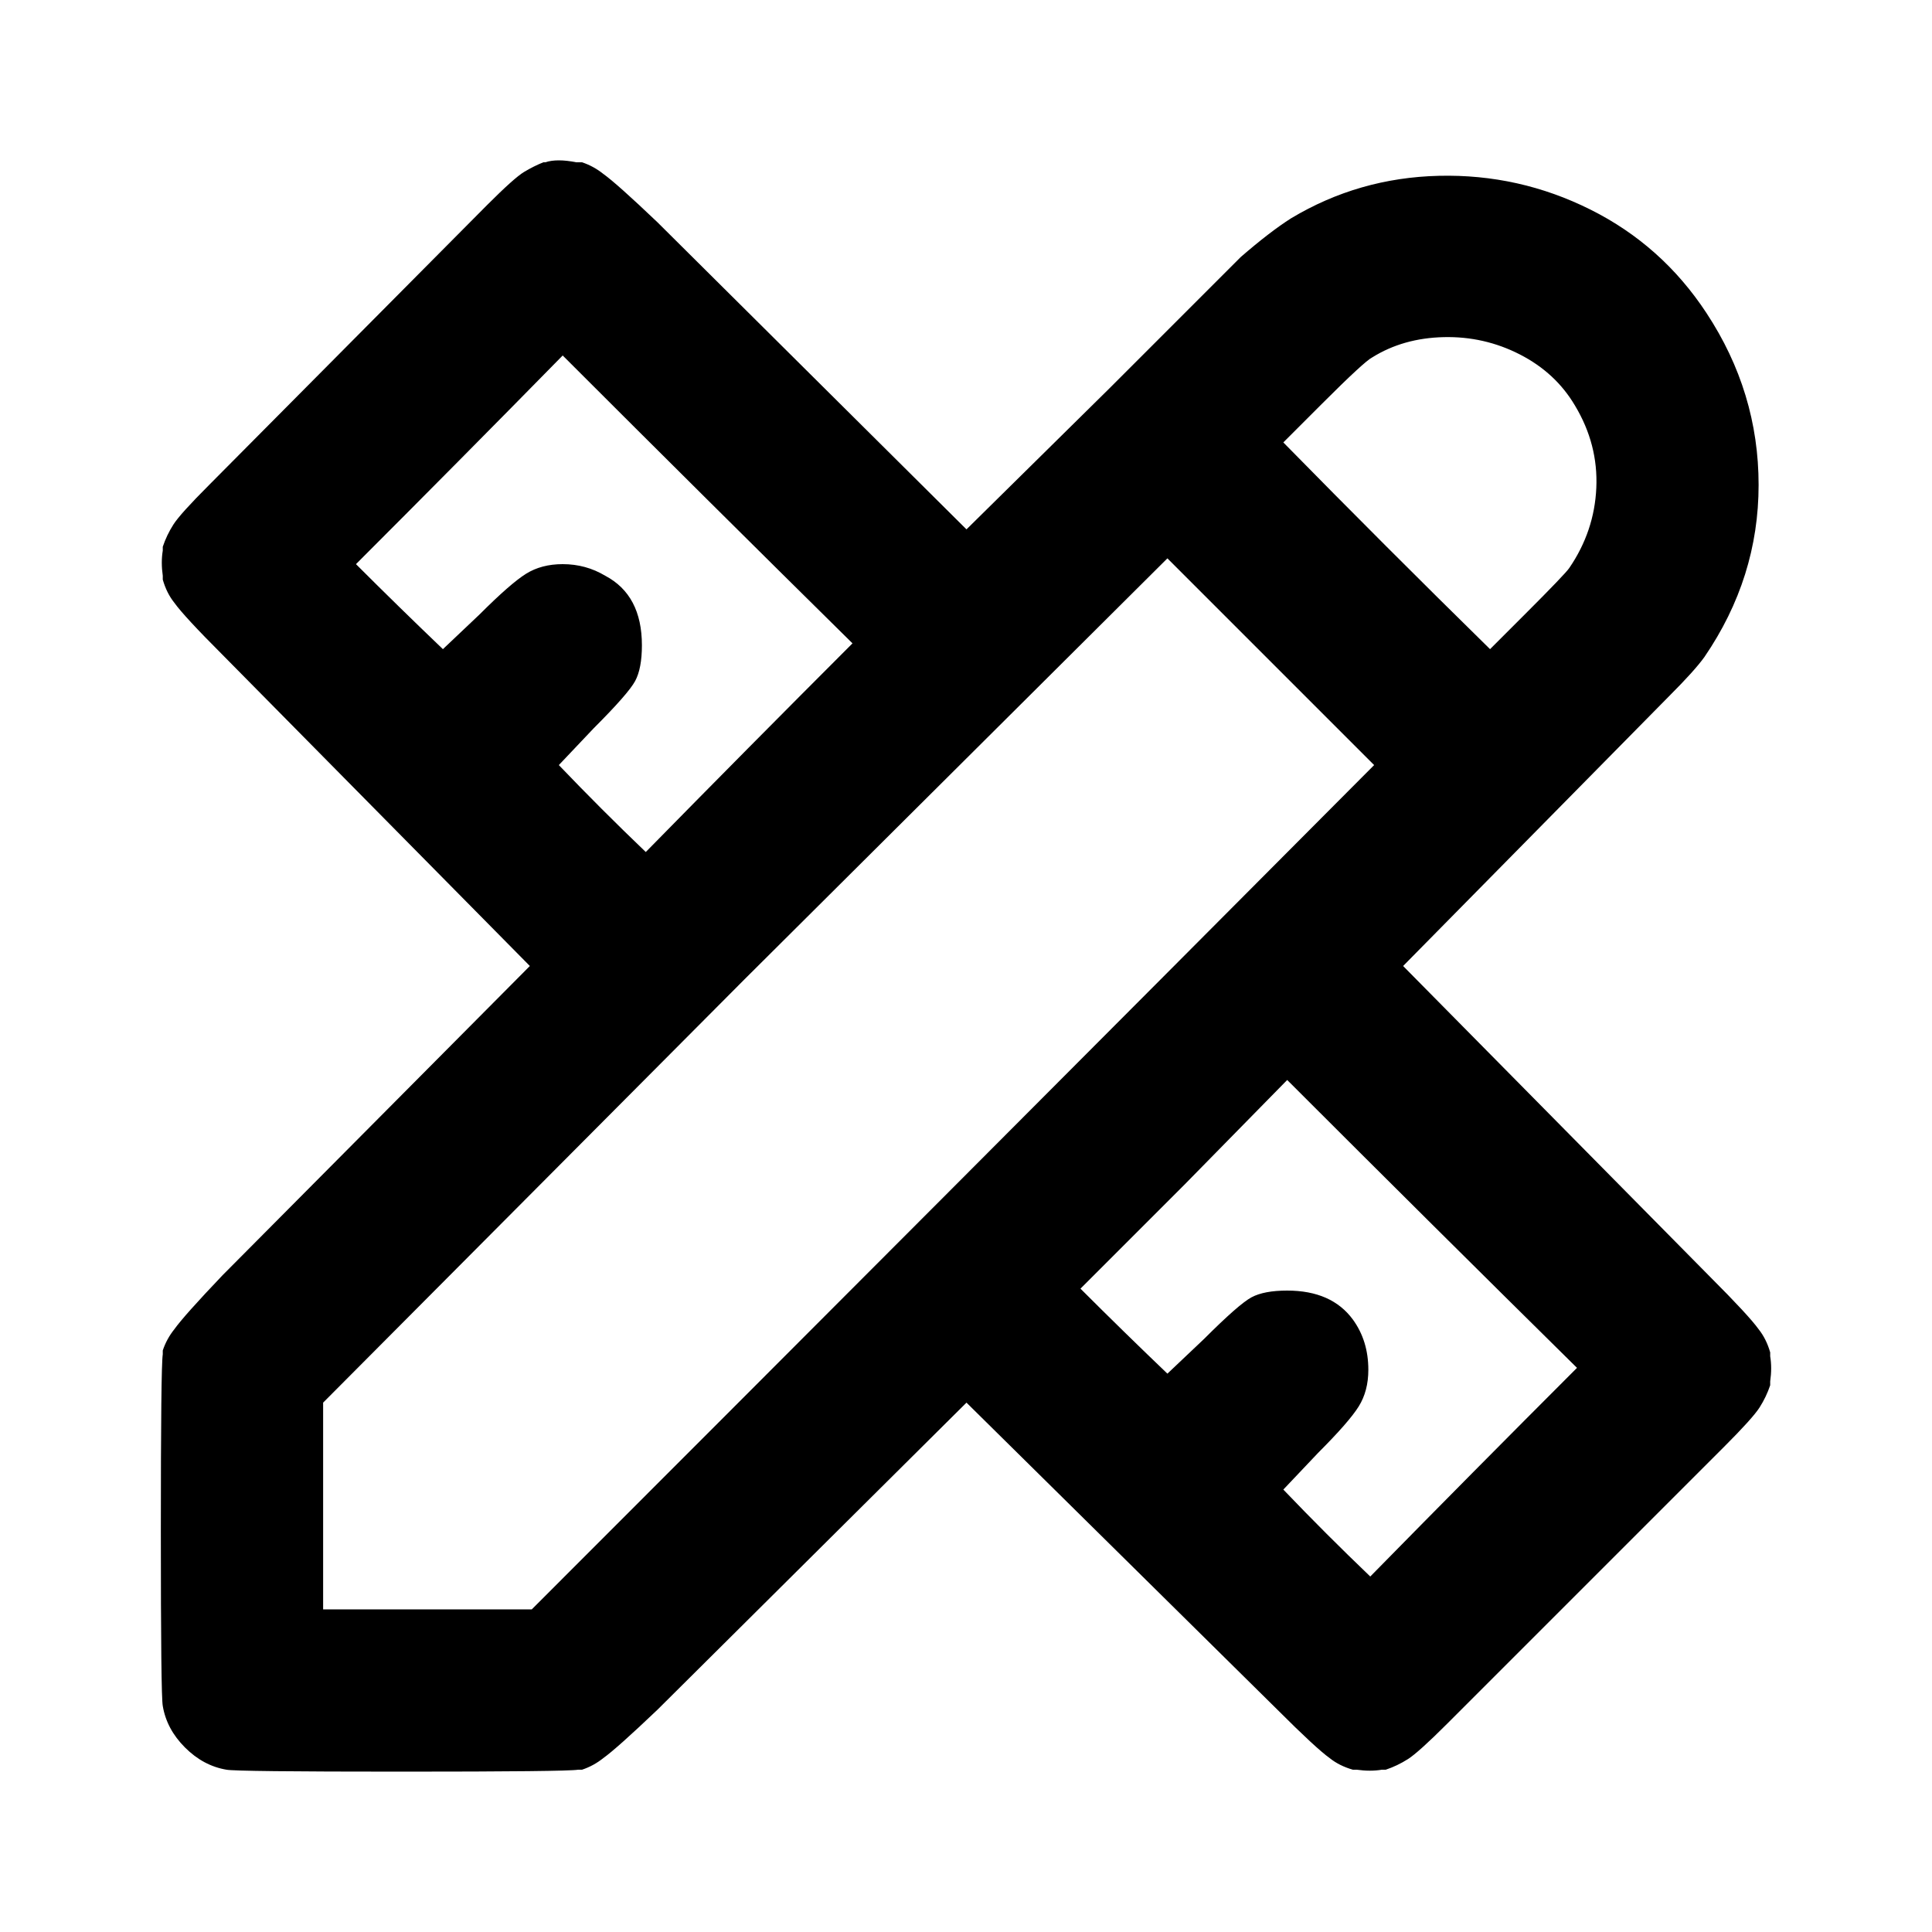
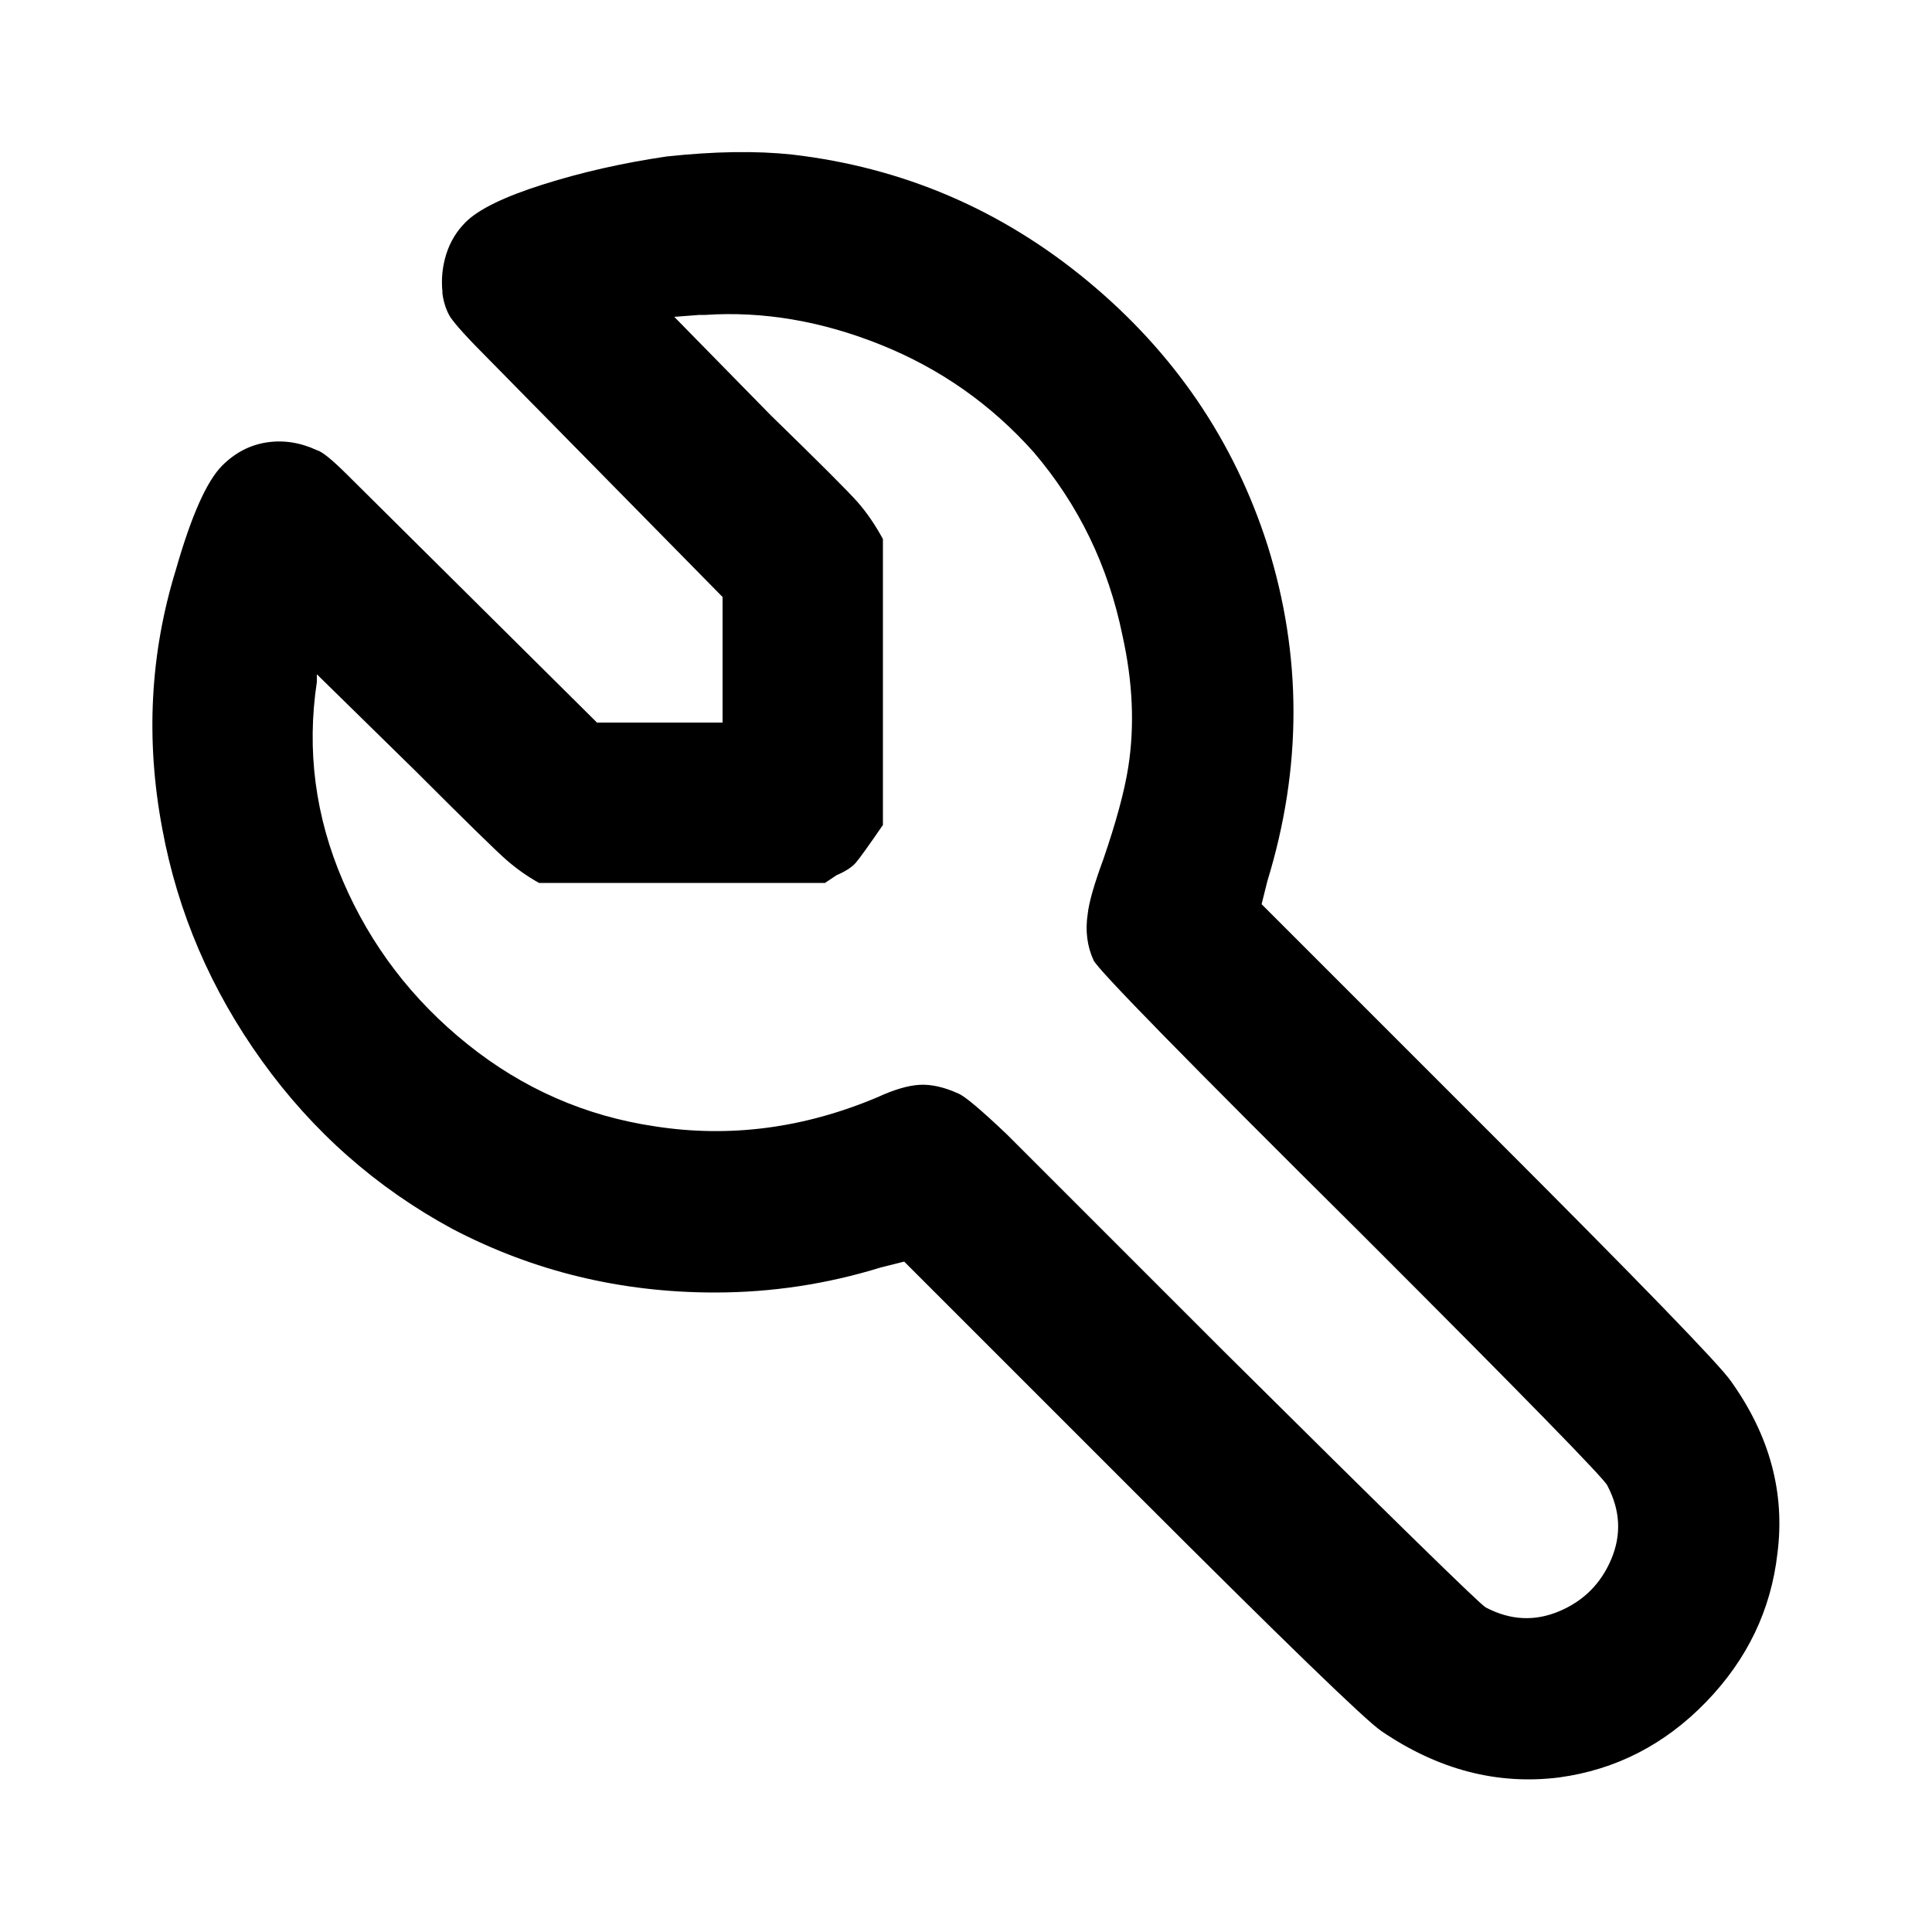
<svg xmlns="http://www.w3.org/2000/svg" width="24" height="24" viewBox="0 0 1000 1000">
-   <path fill="currentColor" d="M282.25 84Q288.25 82 298.25 84H301.25Q307.25 86 312.25 90Q319.25 95 340.25 115L500.25 274L574.25 201Q630.25 145 642.25 133Q657.25 120 668.25 113Q703.25 92 744.75 91Q786.25 90 823.25 108.5Q860.25 127 883.25 162Q910.25 203 910.25 251Q910.25 299 882.25 340Q877.25 347 864.25 360L726.25 500L885.25 661Q905.25 681 910.25 688Q914.25 693 916.25 700V702Q917.25 708 916.25 715V717Q914.25 723 910.75 728.5Q907.25 734 892.25 749L749.25 892Q734.25 907 728.75 910.5Q723.25 914 717.25 916H715.25Q709.25 917 702.25 916H700.25Q693.25 914 688.25 910Q681.25 905 661.25 885L500.25 726L340.25 885Q319.25 905 312.25 910Q307.25 914 301.25 916H299.25Q293.25 917 207.75 917Q122.25 917 117.25 916Q105.25 914 95.75 904.5Q86.25 895 84.25 883Q83.25 878 83.25 792.5Q83.25 707 84.25 701V699Q86.25 693 90.25 688Q95.25 681 115.25 660L274.25 500L115.25 339Q95.25 319 90.25 312Q86.25 307 84.25 300V298Q83.25 291 84.25 285V283Q86.25 277 89.75 271.5Q93.25 266 108.25 251L252.25 106Q266.25 92 271.25 89Q276.25 86 281.25 84ZM815.25 210Q805.25 193 786.75 183.5Q768.25 174 747.25 174.5Q726.25 175 710.25 185Q706.25 187 684.25 209L664.25 229Q717.25 283 771.25 336L789.25 318Q810.25 297 812.25 294Q825.25 275 826.25 252.5Q827.25 230 815.25 210ZM291.25 292Q303.25 292 313.25 298Q332.25 308 332.25 334Q332.25 346 328.75 352.5Q325.25 359 307.25 377L289.25 396Q311.25 419 334.25 441Q387.25 387 441.25 333Q366.25 259 291.25 184Q238.25 238 184.25 292Q206.25 314 229.25 336L248.25 318Q264.25 302 272.25 297Q280.25 292 291.25 292ZM385.25 507 167.25 726V833H275.25Q493.25 615 711.25 396L604.25 289ZM613.25 613 559.25 667Q581.25 689 604.25 711L623.25 693Q641.25 675 647.75 671.5Q654.25 668 666.25 668Q689.25 668 700.25 683Q708.25 694 708.25 709Q708.25 720 703.25 728Q698.25 736 682.25 752L664.25 771Q686.25 794 709.25 816Q762.25 762 816.25 708Q741.25 634 666.25 559Z" />
+   <path fill="#000000" d="M241 115Q251 105 281 95.5Q311 86 345 81Q382 77 410 80Q496 90 563 145.5Q630 201 656 282Q683 368 656 456L653 468L772 587Q888 703 896 715Q926 757 920 804Q915 848 883 881Q851 914 807 920Q759 926 715 896Q703 888 587 772L468 653L456 656Q414 669 370 669Q297 669 234 636Q175 604 135.5 549Q96 494 84 429Q71 360 91 295Q103 253 115 241Q125 231 138 229Q151 227 164 233Q168 234 180 246L309 374H374V309L253 186Q237 170 233 164Q230 159 229 152V151Q228 141 231 131.5Q234 122 241 115ZM365 163Q364 163 362 163L349 164L399 215Q437 252 444 260Q451 268 457 279V427Q446 443 443 446.5Q440 450 433 453L427 457H279Q270 452 262 445Q254 438 215 399L164 349V353Q156 406 177.5 456Q199 506 242 540.5Q285 575 339 583Q397 592 454 568Q467 562 476 561.5Q485 561 496 566Q501 568 521 587Q546 612 633 699Q765 830 769 832Q788 842 807 834Q826 826 834 807Q842 788 832 769Q831 765 705 639Q569 504 566 497Q561 486 563 473Q564 464 571 445Q581 416 584 397Q589 365 581 329Q570 275 535 234Q502 197 456 178.5Q410 160 365 163Z" />
</svg>
